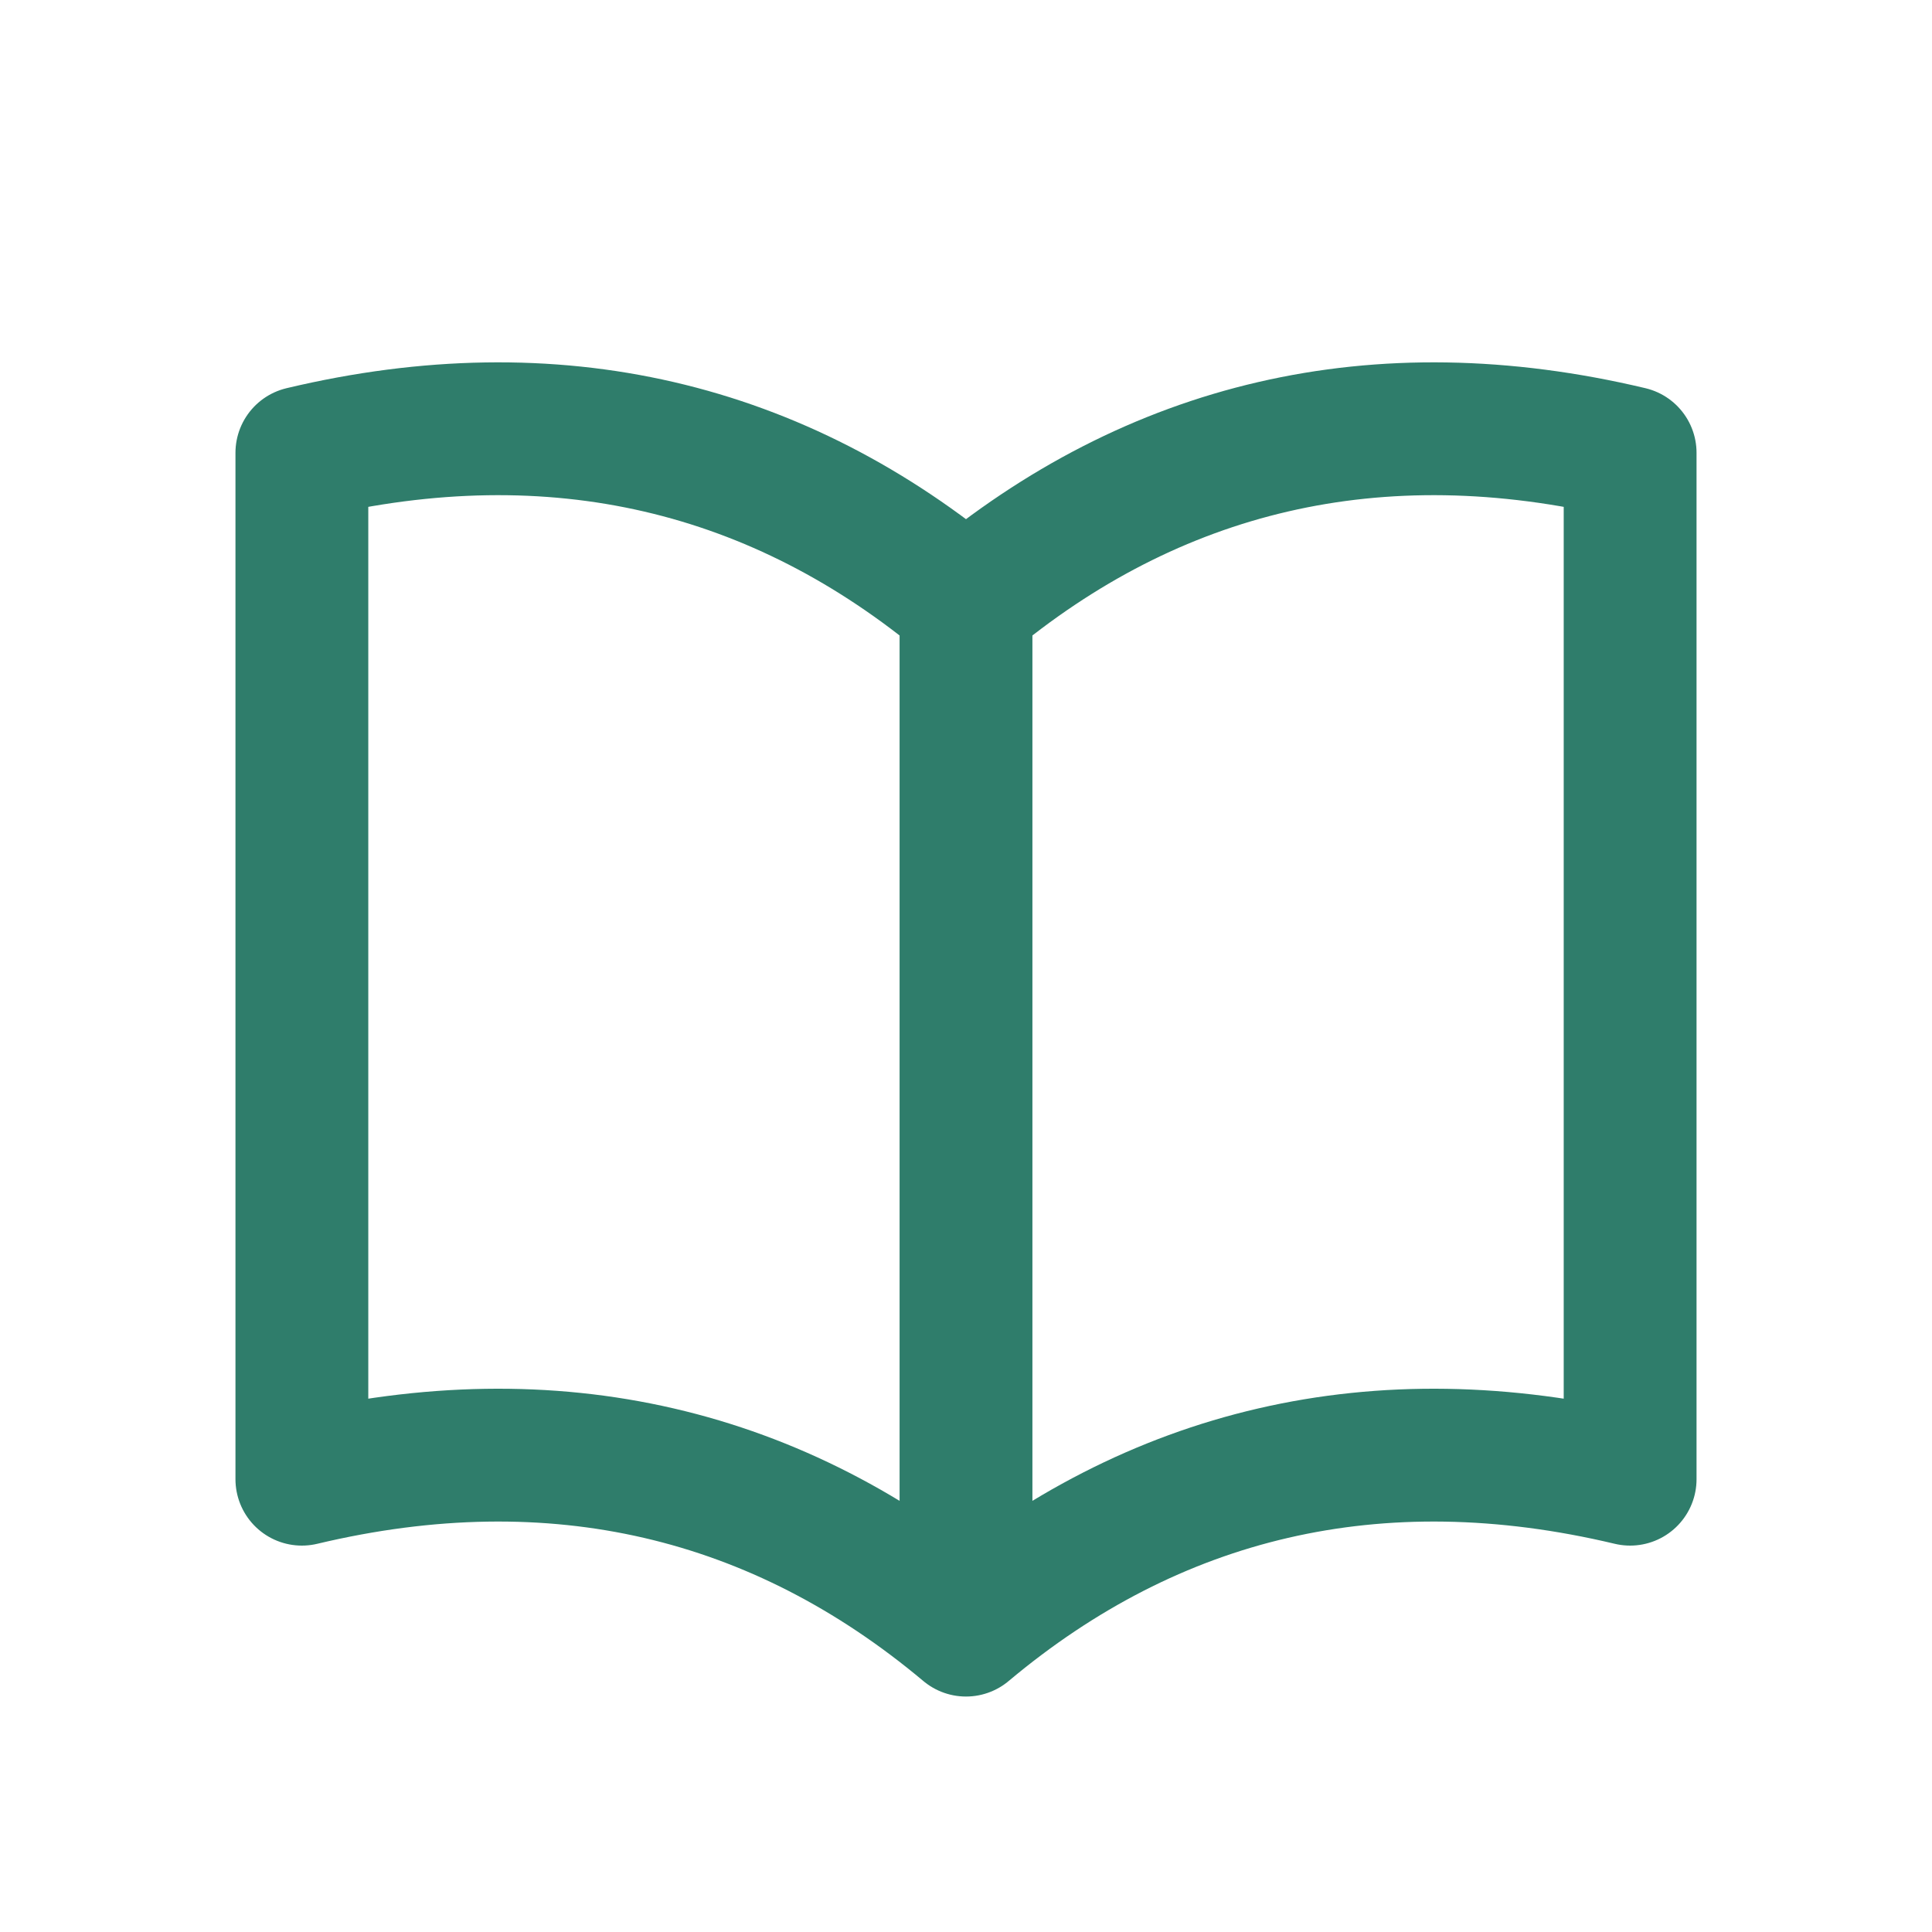
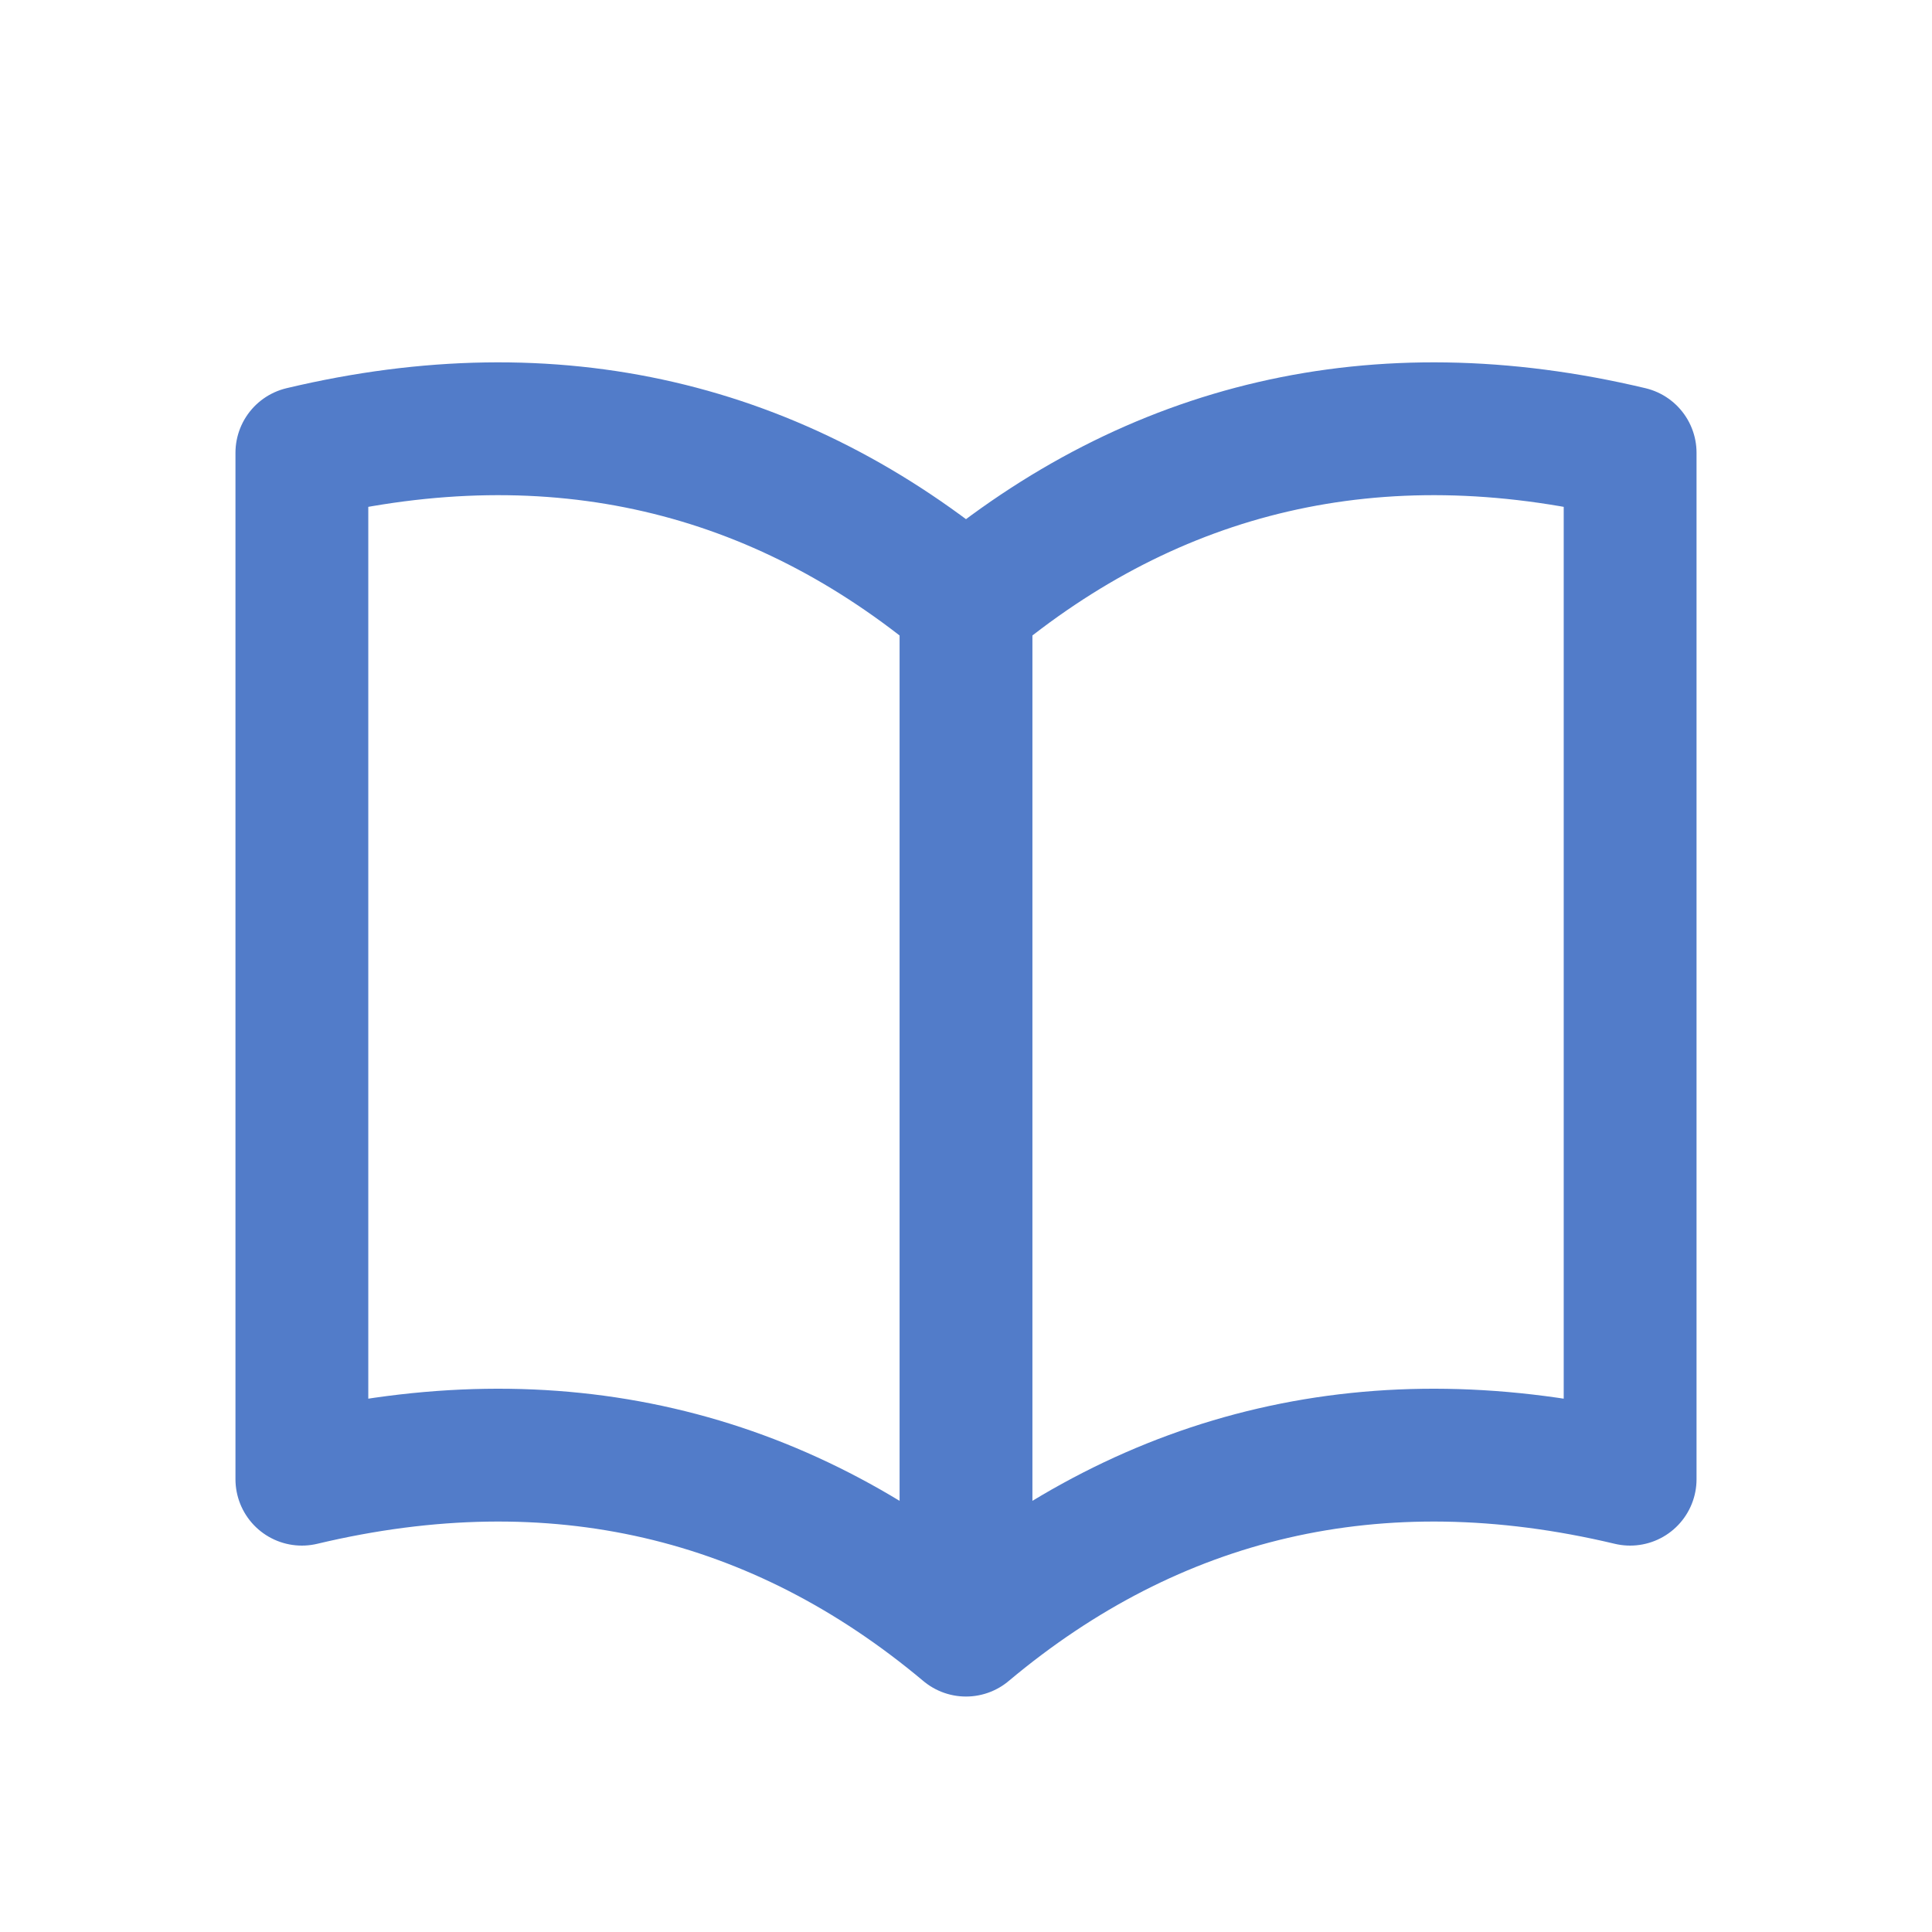
<svg xmlns="http://www.w3.org/2000/svg" viewBox="0 0 32 32" fill="none">
-   <path d="M5 7.5c4.2-1 7.9-.1 11 2.5v17c-3.1-2.6-6.8-3.5-11-2.5v-17ZM27 7.5c-4.2-1-7.9-.1-11 2.5v17c3.1-2.6 6.8-3.5 11-2.5v-17Z" stroke="#2F7D6B" stroke-width="2.2" stroke-linejoin="round" />
+   <path d="M5 7.5c4.2-1 7.9-.1 11 2.5v17c-3.1-2.6-6.8-3.5-11-2.5v-17ZM27 7.5c-4.2-1-7.9-.1-11 2.5v17c3.1-2.6 6.8-3.5 11-2.5v-17Z" stroke="#527CC9" stroke-width="2.2" stroke-linejoin="round" />
</svg>
